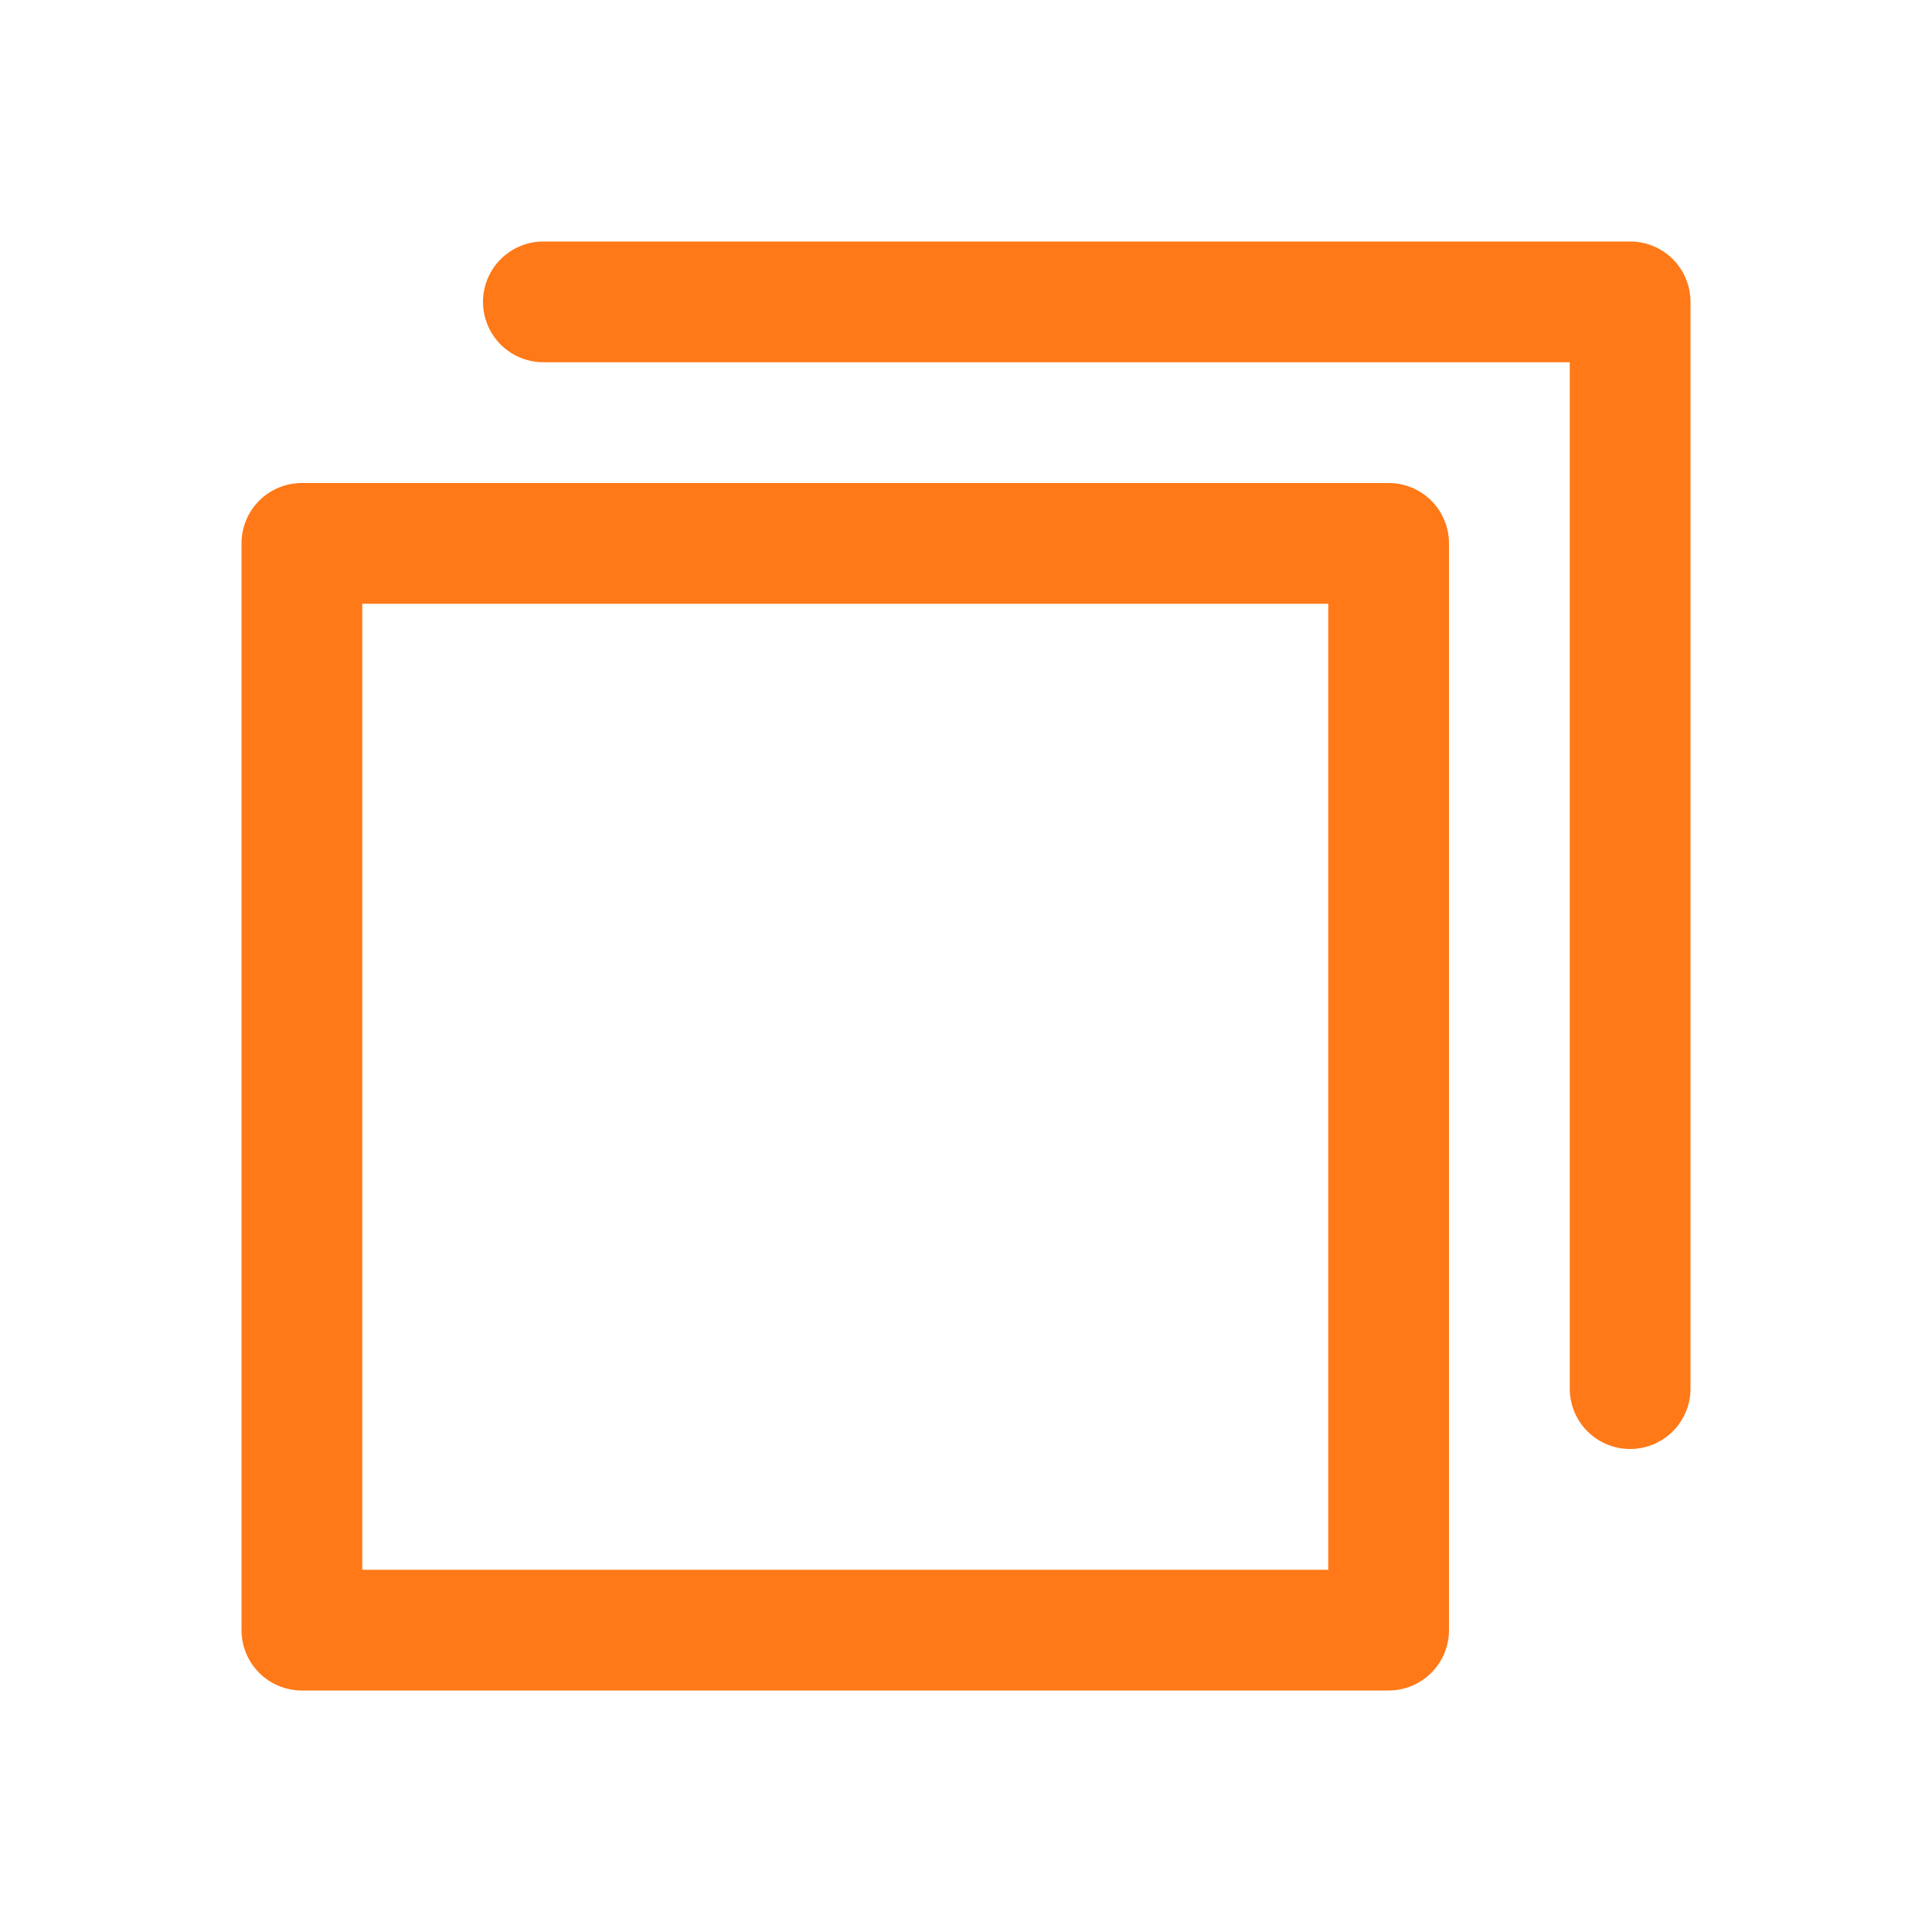
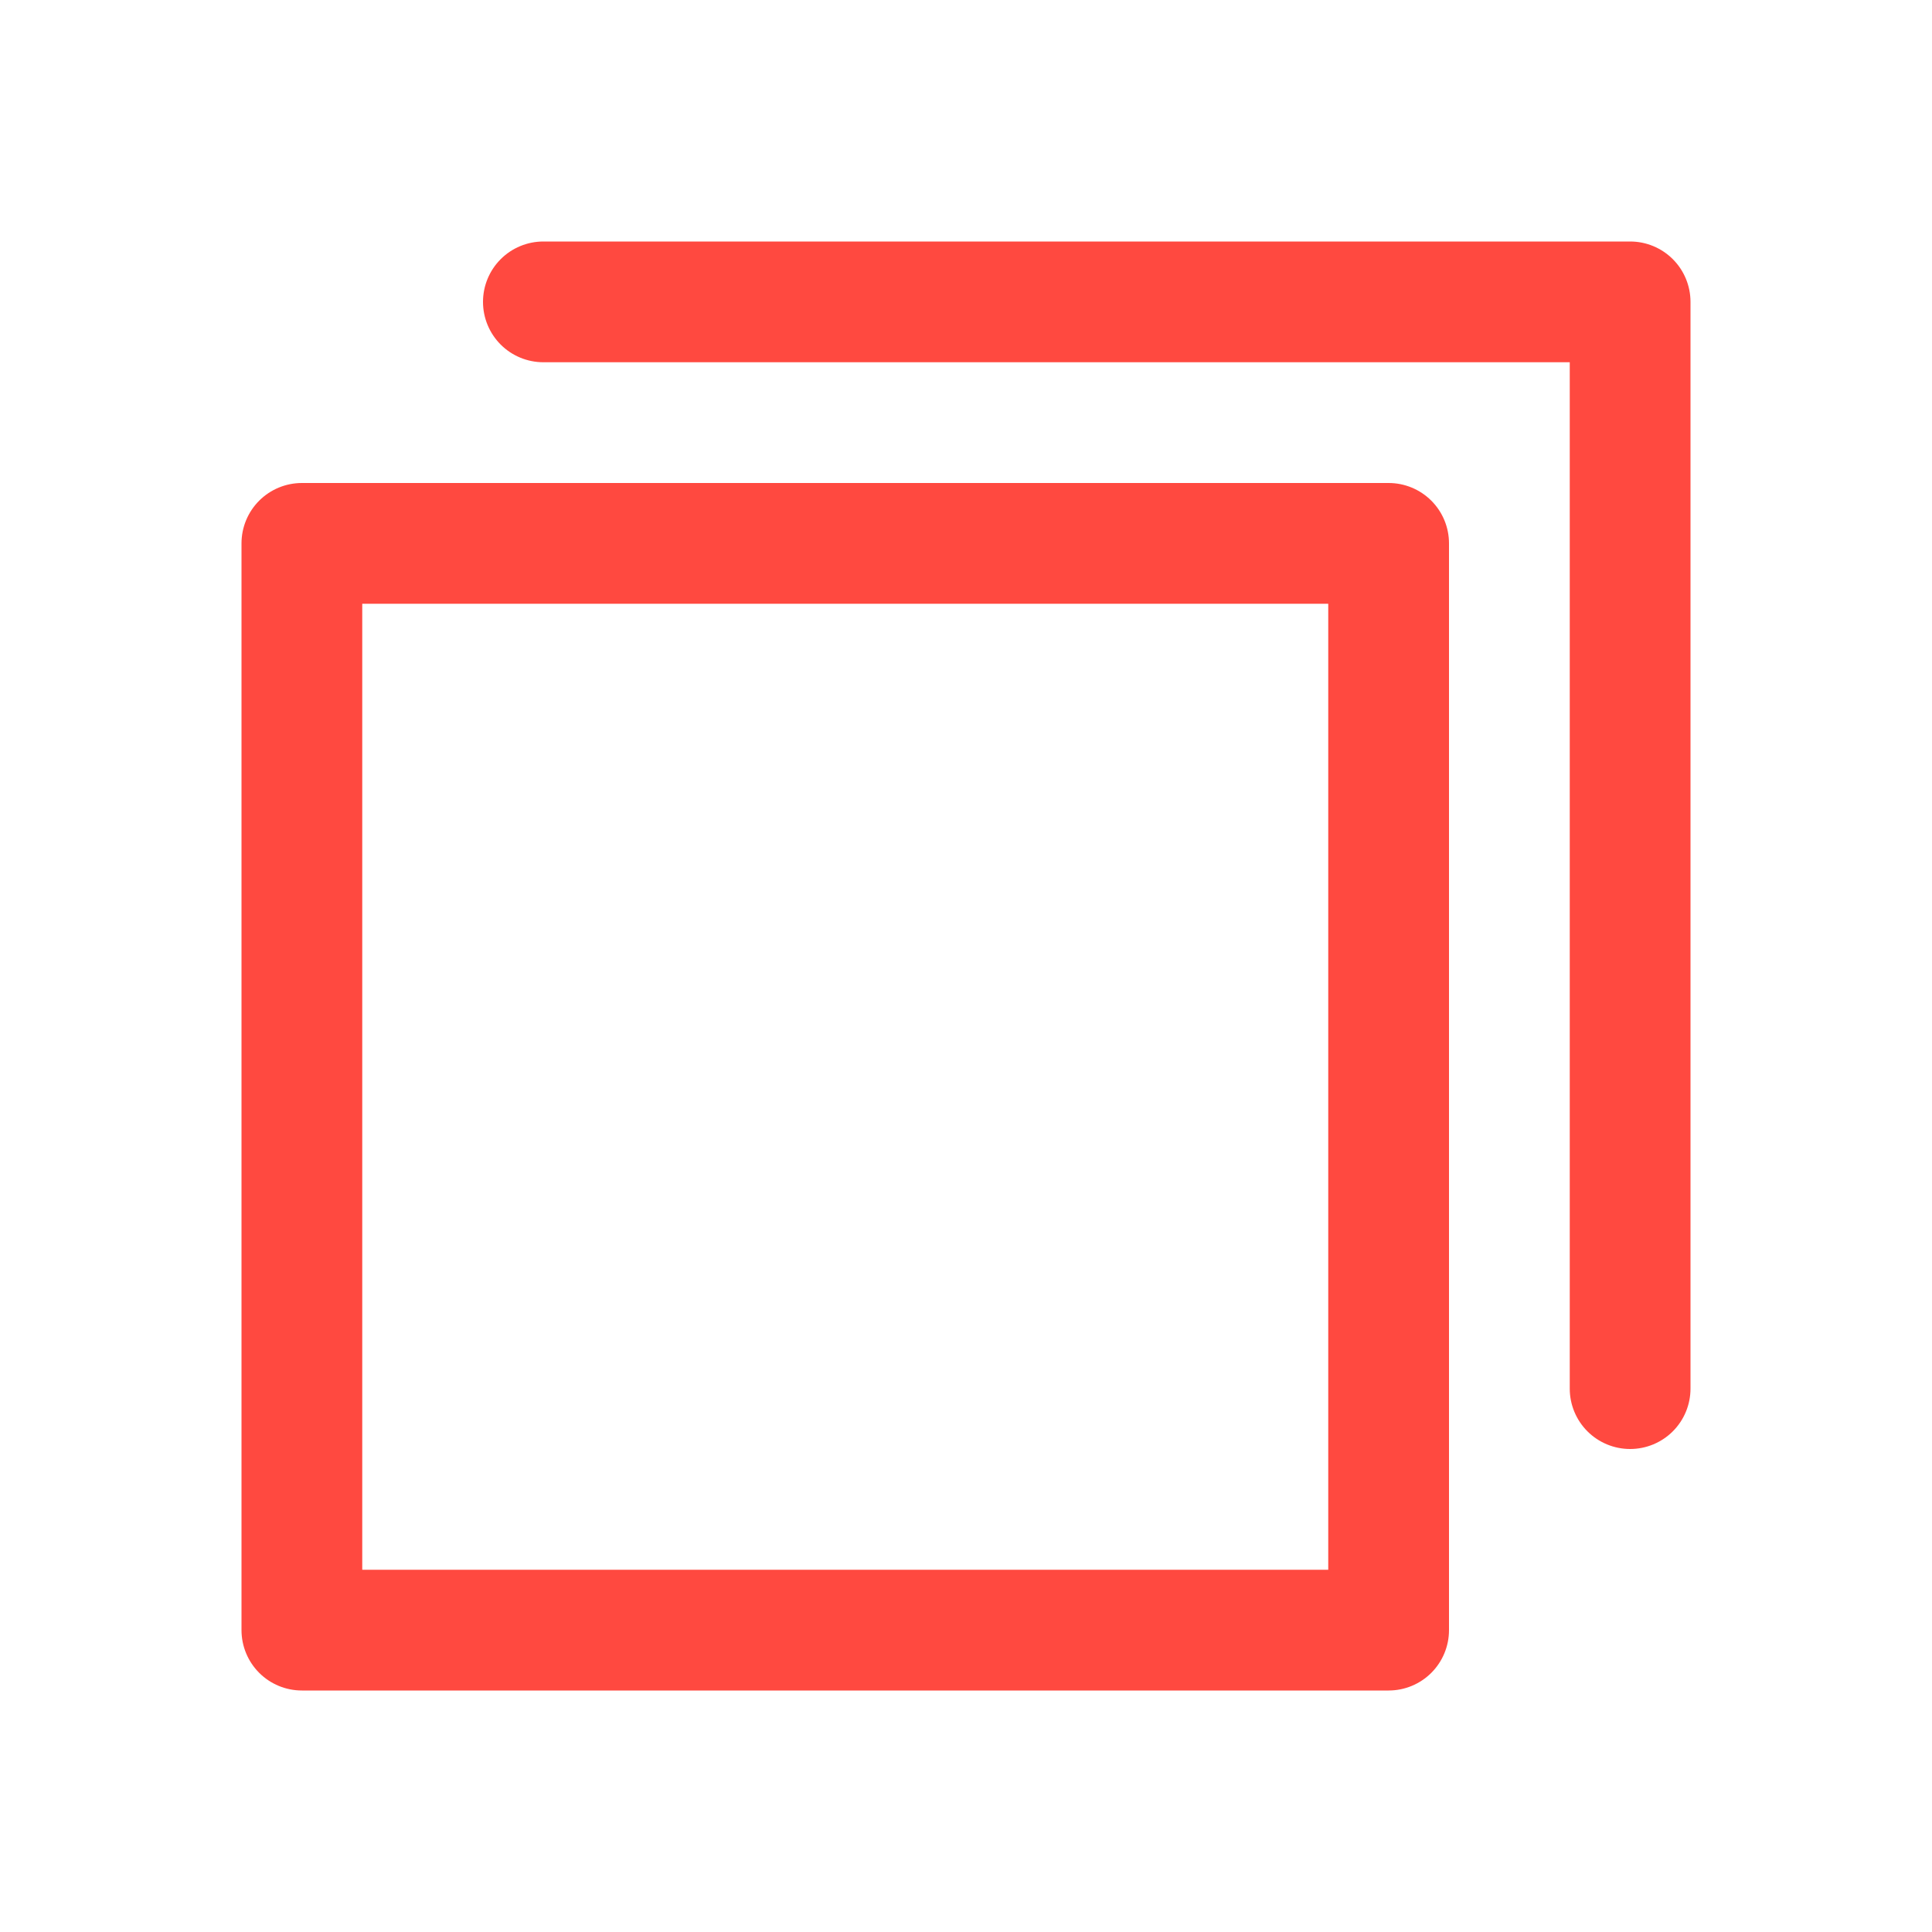
<svg xmlns="http://www.w3.org/2000/svg" width="20" height="20" viewBox="0 0 20 20" fill="none">
-   <path d="M17.5 3.125V14.375C17.5 14.541 17.434 14.7 17.317 14.817C17.2 14.934 17.041 15 16.875 15C16.709 15 16.55 14.934 16.433 14.817C16.316 14.7 16.25 14.541 16.25 14.375V3.75H5.625C5.459 3.75 5.3 3.684 5.183 3.567C5.066 3.45 5 3.291 5 3.125C5 2.959 5.066 2.8 5.183 2.683C5.3 2.566 5.459 2.5 5.625 2.5H16.875C17.041 2.5 17.2 2.566 17.317 2.683C17.434 2.8 17.5 2.959 17.5 3.125ZM15 5.625V16.875C15 17.041 14.934 17.2 14.817 17.317C14.7 17.434 14.541 17.5 14.375 17.5H3.125C2.959 17.5 2.8 17.434 2.683 17.317C2.566 17.2 2.5 17.041 2.5 16.875V5.625C2.5 5.459 2.566 5.3 2.683 5.183C2.8 5.066 2.959 5 3.125 5H14.375C14.541 5 14.7 5.066 14.817 5.183C14.934 5.3 15 5.459 15 5.625ZM13.75 6.25H3.75V16.25H13.75V6.25Z" fill="#FF7918" />
+   <path d="M17.5 3.125V14.375C17.5 14.541 17.434 14.7 17.317 14.817C17.2 14.934 17.041 15 16.875 15C16.709 15 16.55 14.934 16.433 14.817C16.316 14.7 16.25 14.541 16.25 14.375V3.75H5.625C5.459 3.75 5.3 3.684 5.183 3.567C5.066 3.45 5 3.291 5 3.125C5 2.959 5.066 2.8 5.183 2.683C5.3 2.566 5.459 2.5 5.625 2.5H16.875C17.041 2.5 17.2 2.566 17.317 2.683C17.434 2.8 17.5 2.959 17.5 3.125ZM15 5.625V16.875C15 17.041 14.934 17.2 14.817 17.317C14.7 17.434 14.541 17.5 14.375 17.5H3.125C2.959 17.5 2.8 17.434 2.683 17.317C2.566 17.2 2.5 17.041 2.5 16.875V5.625C2.5 5.459 2.566 5.3 2.683 5.183C2.8 5.066 2.959 5 3.125 5H14.375C14.541 5 14.7 5.066 14.817 5.183C14.934 5.3 15 5.459 15 5.625ZM13.75 6.25H3.75V16.25H13.75V6.25Z" fill="#ff4940" />
</svg>
